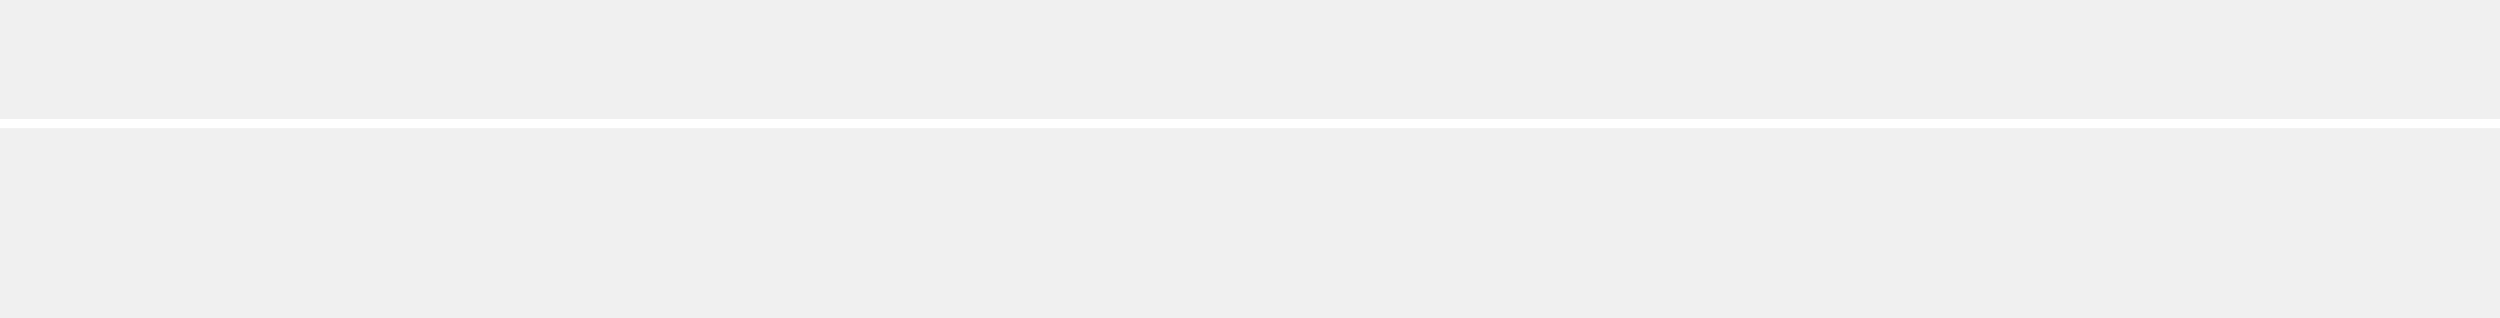
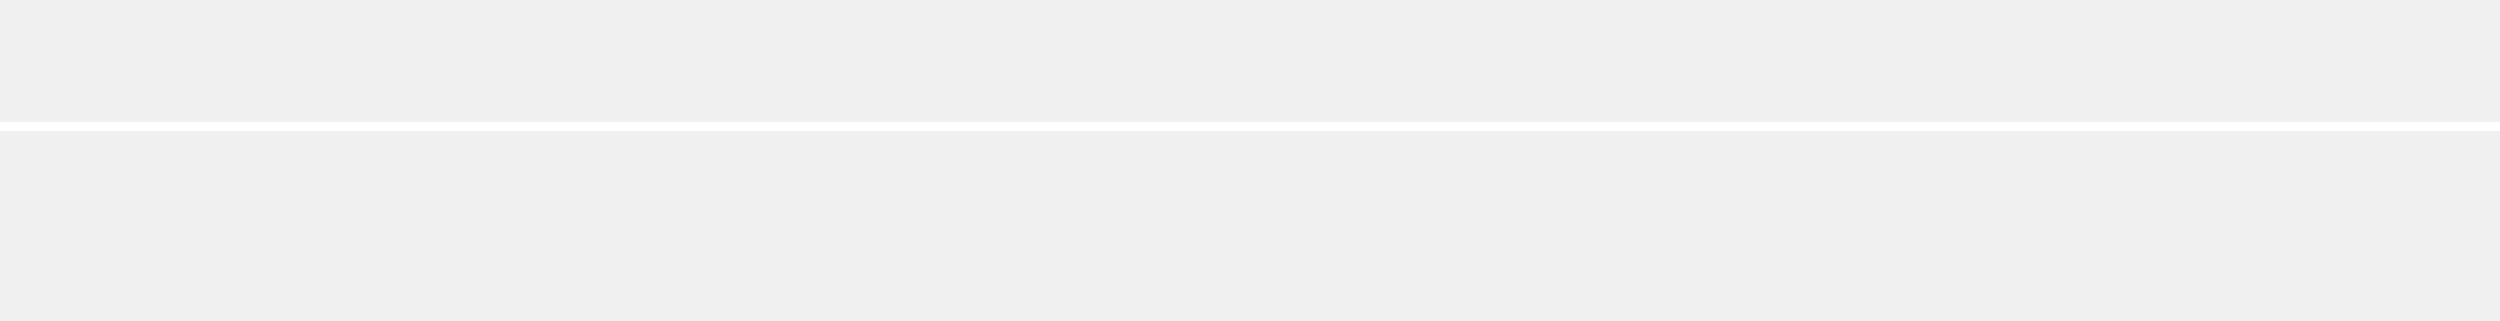
- <svg xmlns="http://www.w3.org/2000/svg" width="136.31mm" height="17.306mm" version="1.1" viewBox="0 0 136.31 17.306" xmlnsCc="http://creativecommons.org/ns#" xmlnsDc="http://purl.org/dc/elements/1.1/" xmlnsRdf="http://www.w3.org/1999/02/22-rdf-syntax-ns#">
-   <g transform="translate(-30.469 -47.582)">
-     <path d="m30.469 54.319h136.31" fill="none" stroke="#fff" stroke-width=".5" />
+ <svg xmlns="http://www.w3.org/2000/svg" width="515" height="66" version="1.1" viewBox="0 0 136.26 17.463" xmlnsCc="http://creativecommons.org/ns#" xmlnsDc="http://purl.org/dc/elements/1.1/" xmlnsRdf="http://www.w3.org/1999/02/22-rdf-syntax-ns#">
+   <g transform="translate(-30.469 -47.425)">
+     <path d="m24.922 54.319h167.14" fill="none" stroke="#fff" stroke-width=".5" />
  </g>
</svg>
